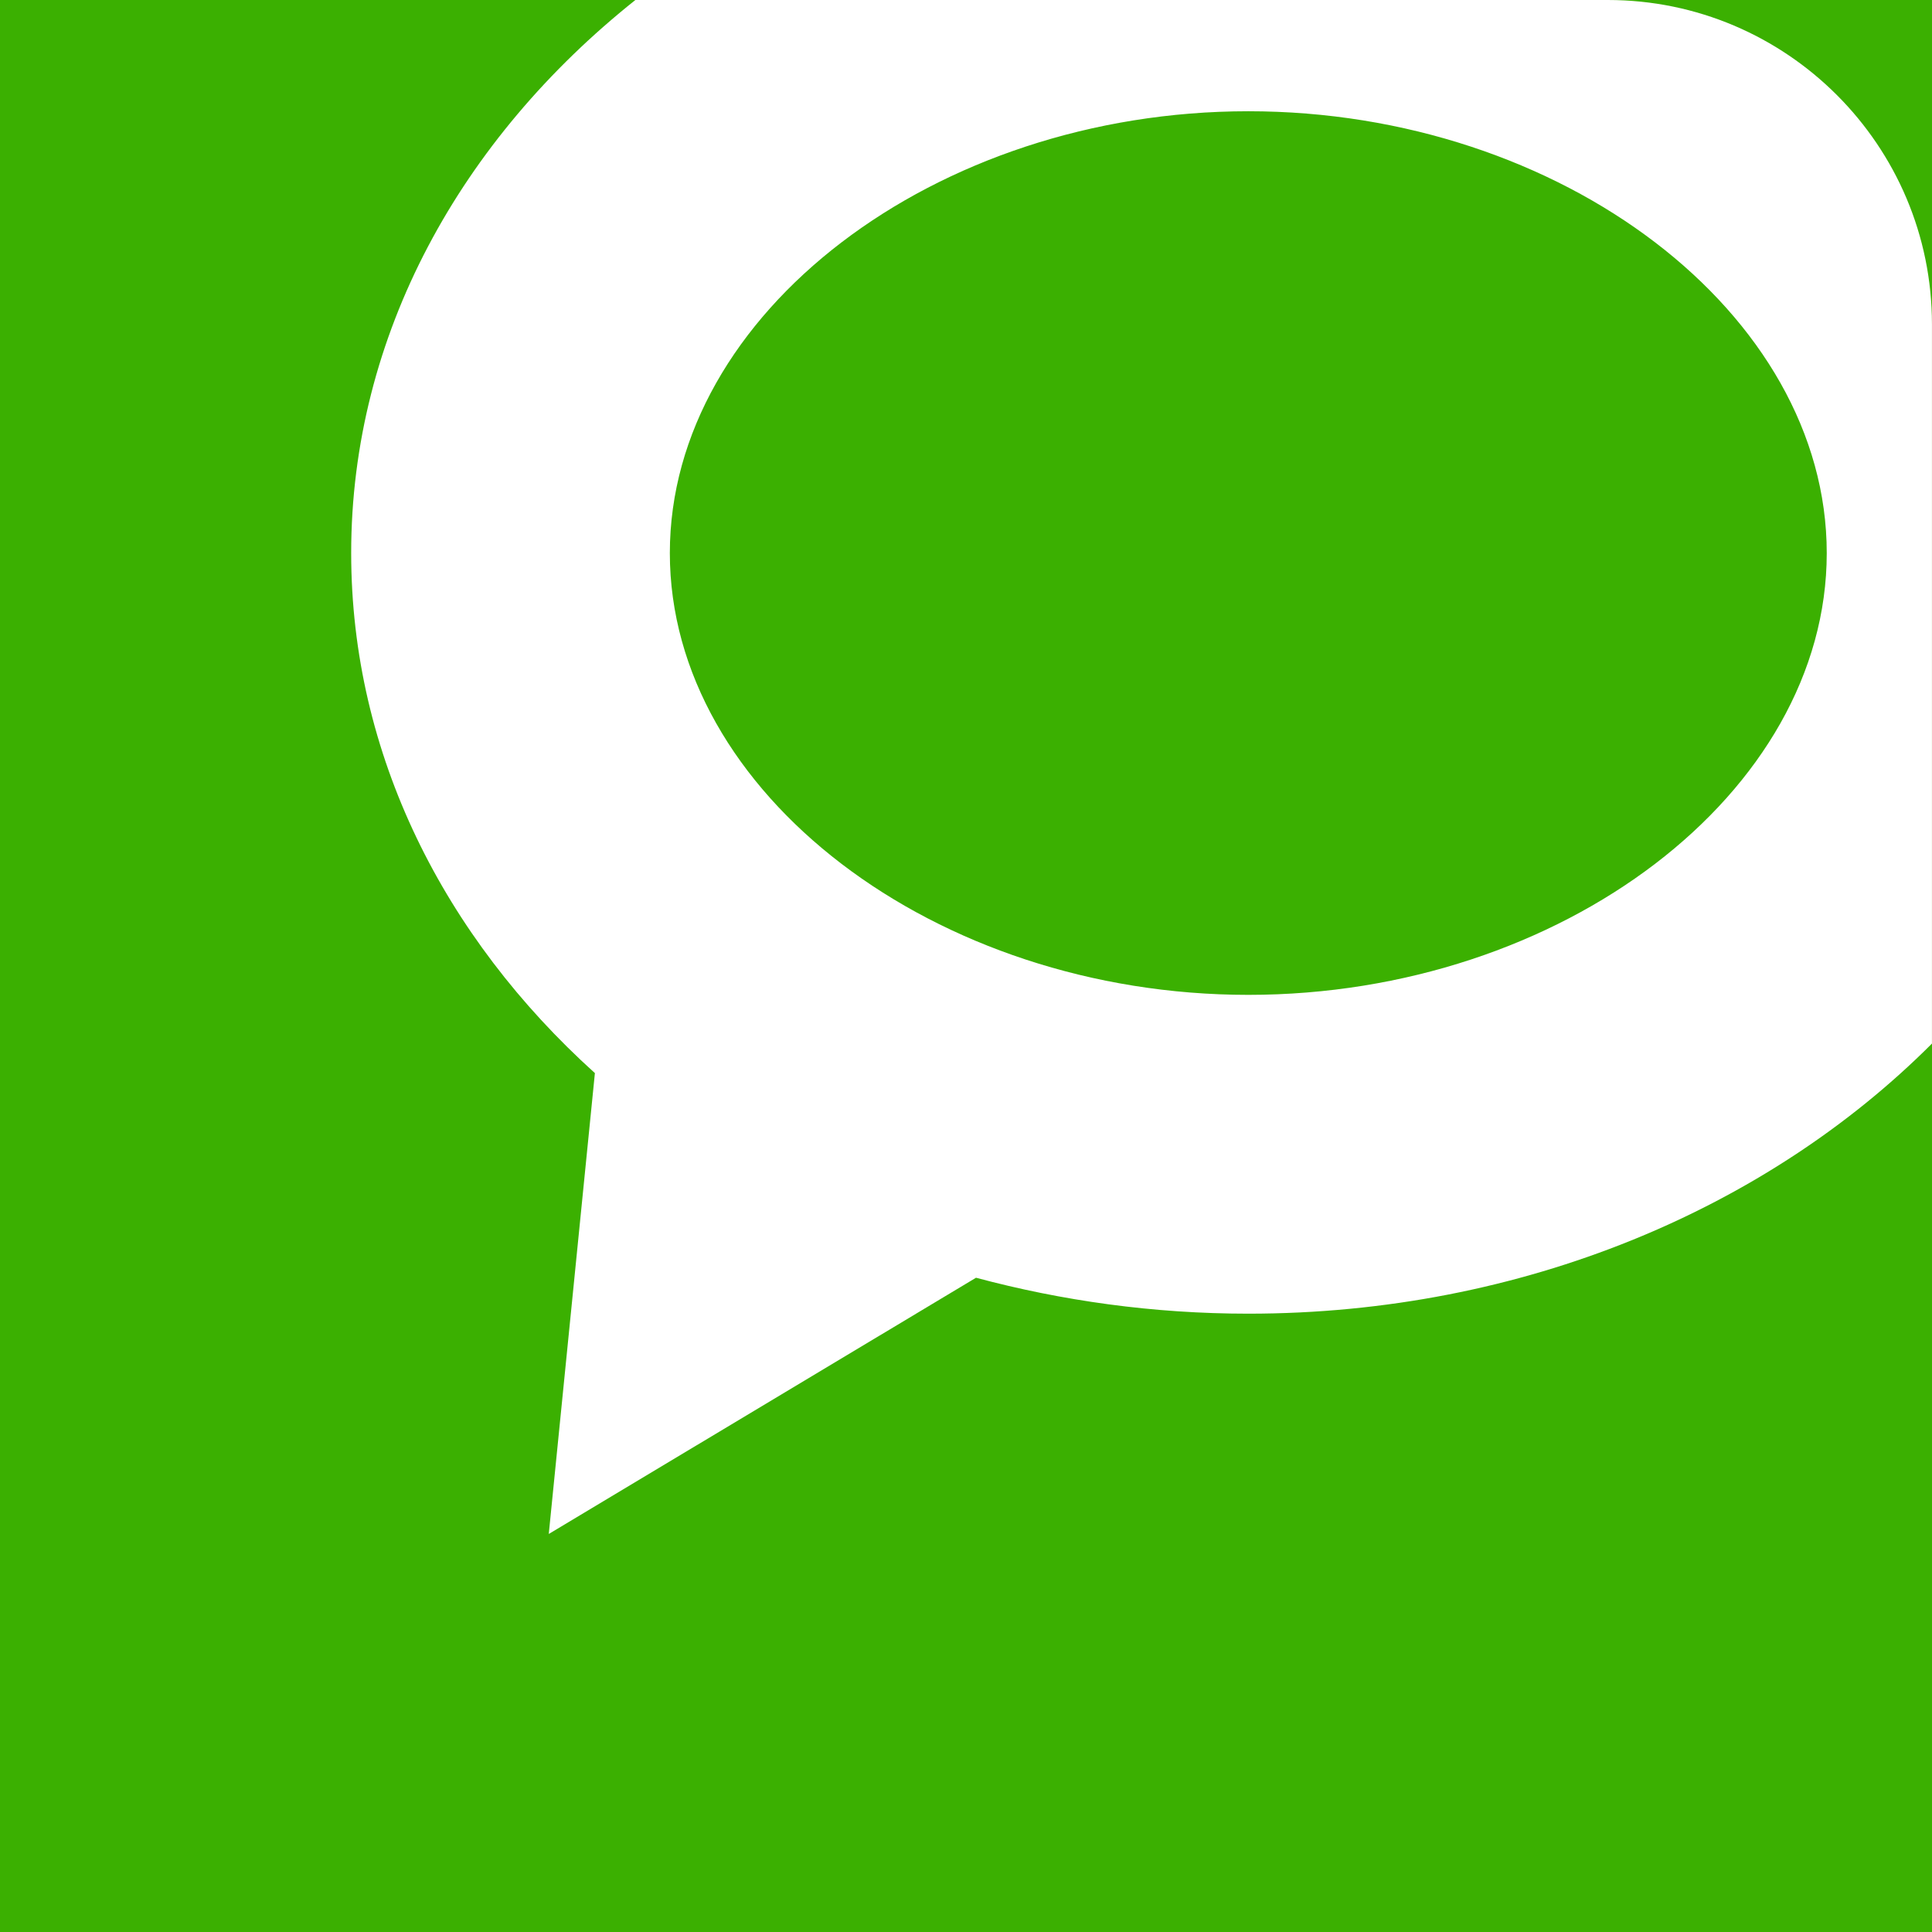
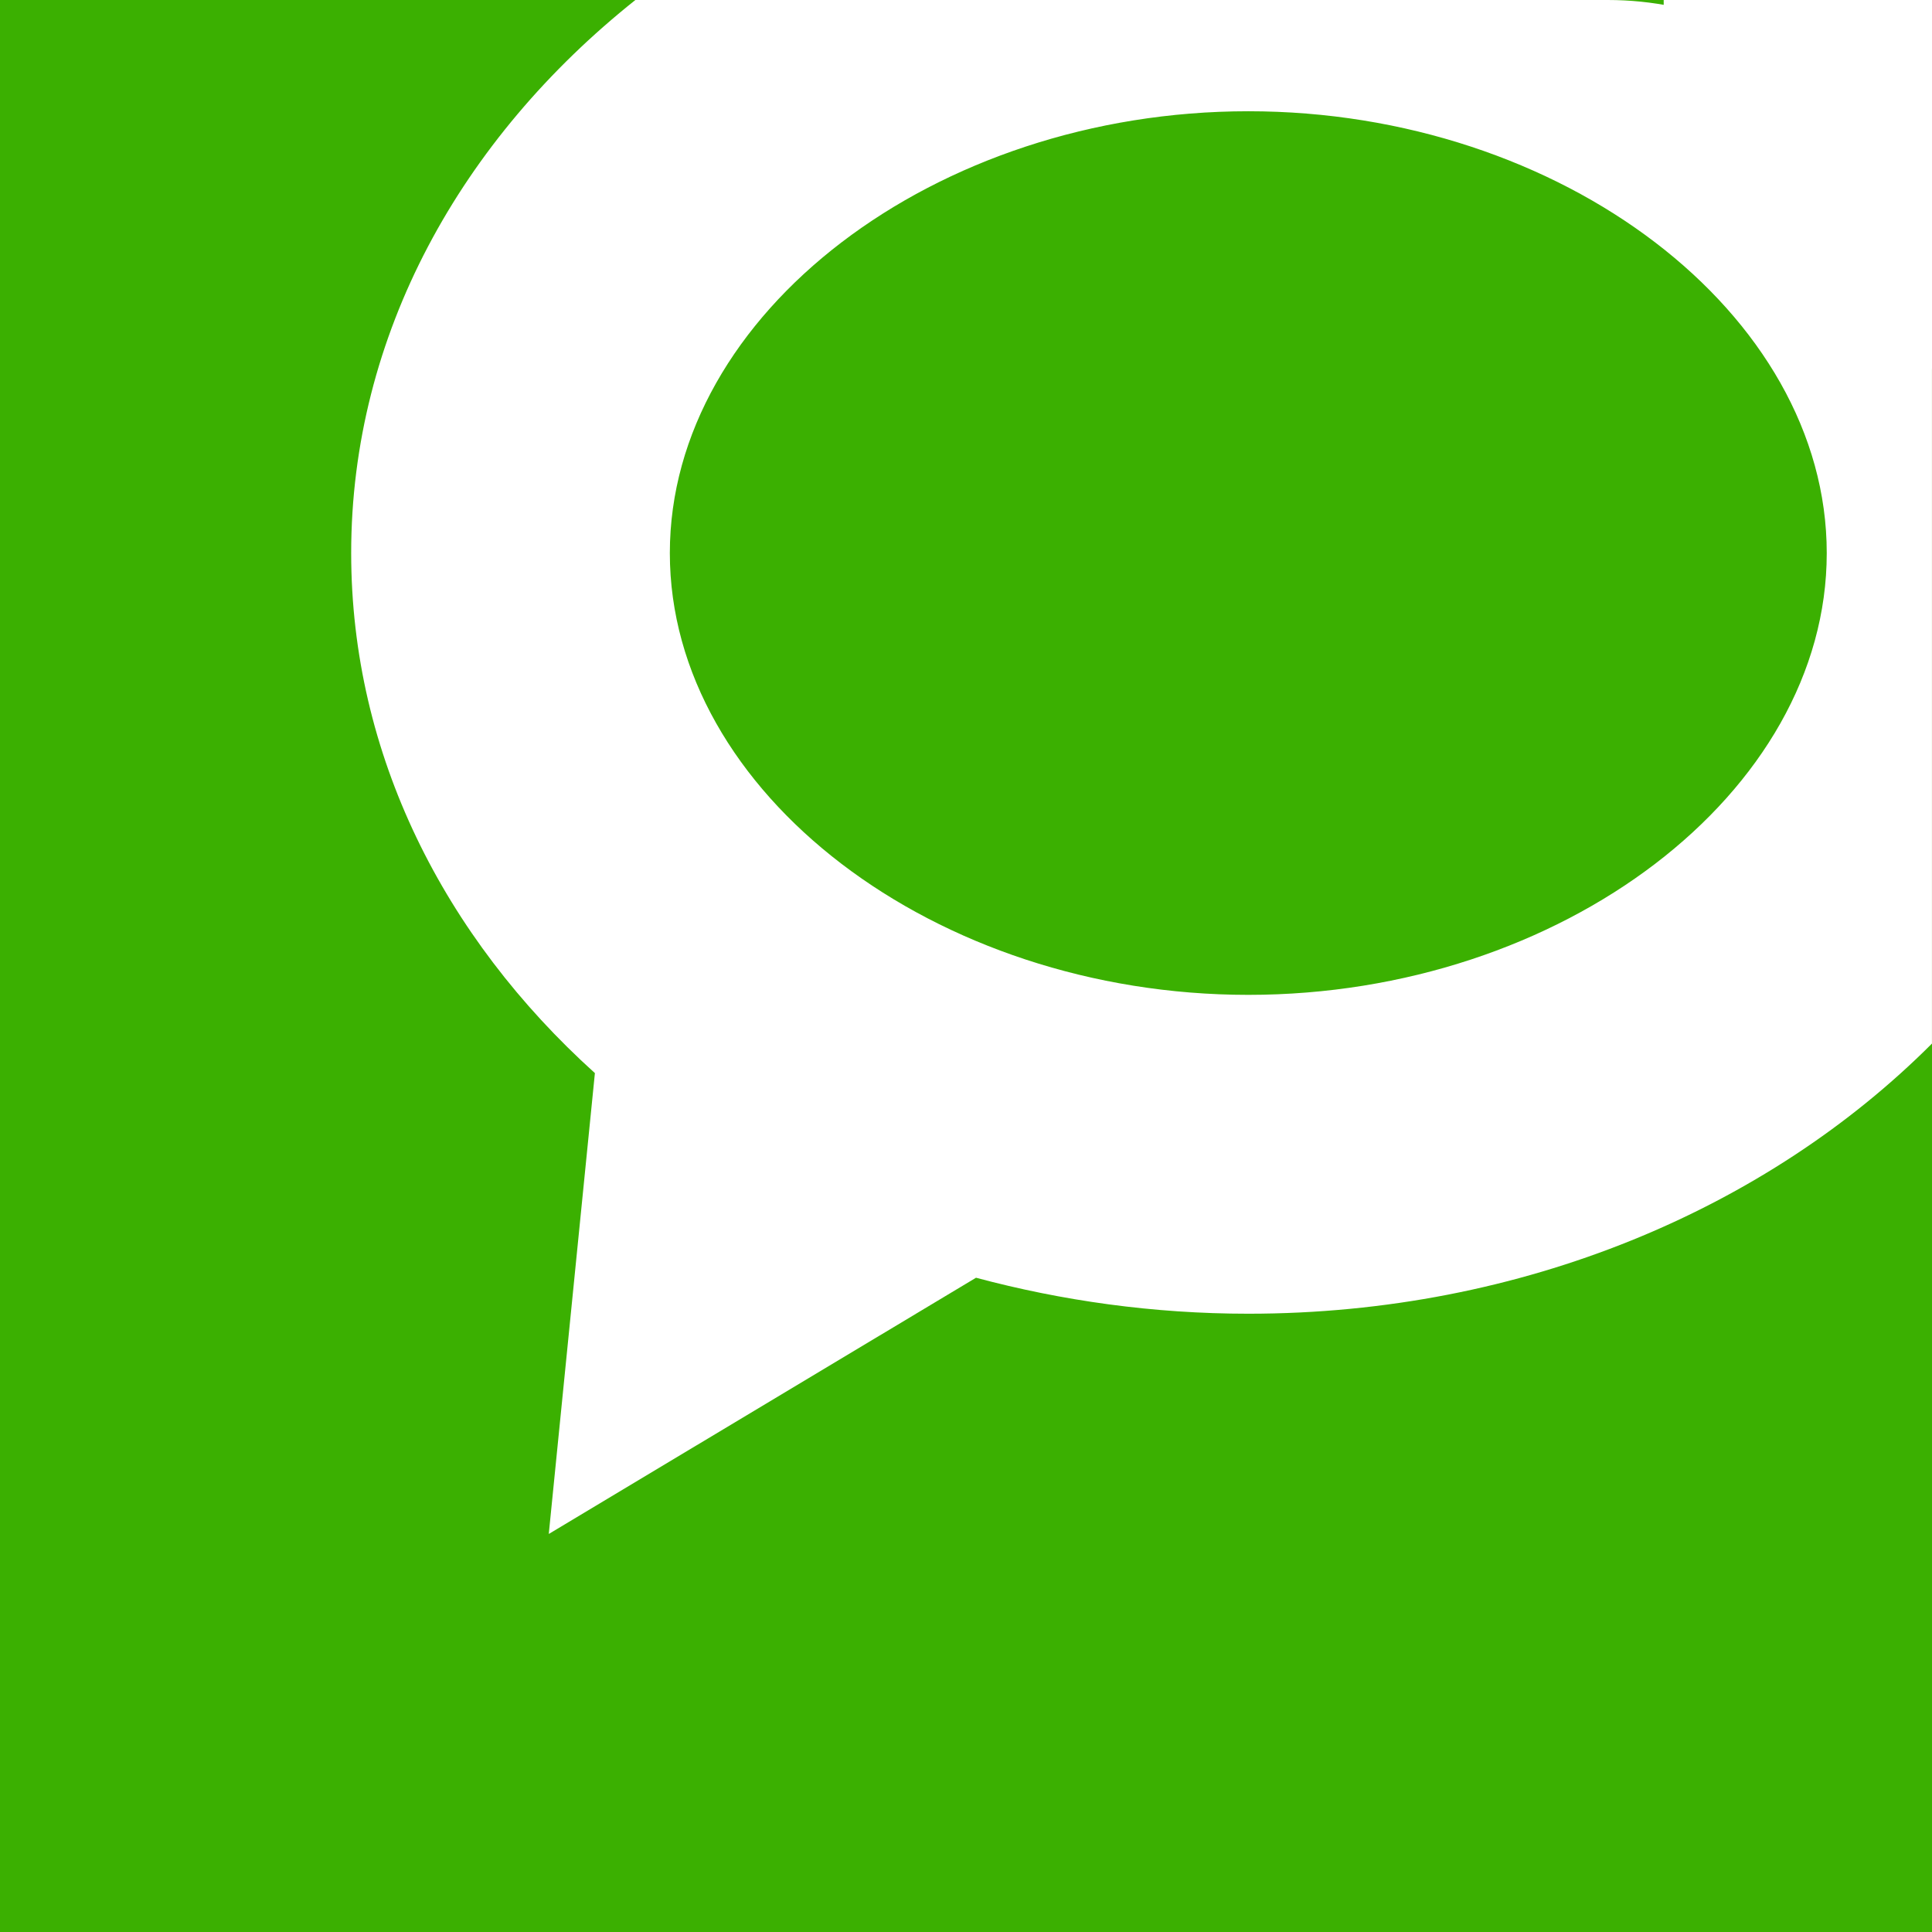
<svg xmlns="http://www.w3.org/2000/svg" version="1.1" id="Layer_1" x="0px" y="0px" width="48px" height="48px" viewBox="0 0 48 48" enable-background="new 0 0 48 48" xml:space="preserve">
  <rect x="-0.478" y="-0.372" fill="#3BB001" width="48.478" height="48.478" />
  <g>
    <g>
-       <path fill="#FFFFFF" d="M39.945,0H15.786c-4.327,3.445-7.061,8.312-7.061,13.741c0,5.006,2.308,9.539,6.055,12.92l-1.146,11.45    l10.615-6.366c2.133,0.572,4.402,0.893,6.764,0.893c6.823,0,12.899-2.619,16.986-6.711V8.059C48,3.615,44.388,0,39.945,0z     M31.014,24.717c-7.79,0-14.372-5.023-14.372-10.976c0-5.948,6.582-10.977,14.372-10.977s14.371,5.028,14.371,10.977    C45.385,19.694,38.804,24.717,31.014,24.717z" />
+       <path fill="#FFFFFF" d="M39.945,0H15.786c-4.327,3.445-7.061,8.312-7.061,13.741c0,5.006,2.308,9.539,6.055,12.92l-1.146,11.45    l10.615-6.366c2.133,0.571,4.401,0.894,6.765,0.894c6.822,0,12.898-2.619,16.985-6.712V8.059C48,3.615,44.389,0,39.945,0z     M31.014,24.717c-7.79,0-14.372-5.023-14.372-10.976c0-5.948,6.582-10.977,14.372-10.977c7.791,0,14.371,5.028,14.371,10.977    C45.385,19.694,38.805,24.717,31.014,24.717z" />
    </g>
  </g>
+   <polygon fill="#FFFFFF" points="48.586,2.63 48.586,-1.083 41.334,-1.083 41.334,5.455 45.79,5.455 45.79,9.167 49.416,9.167   49.416,2.63 " />
</svg>
